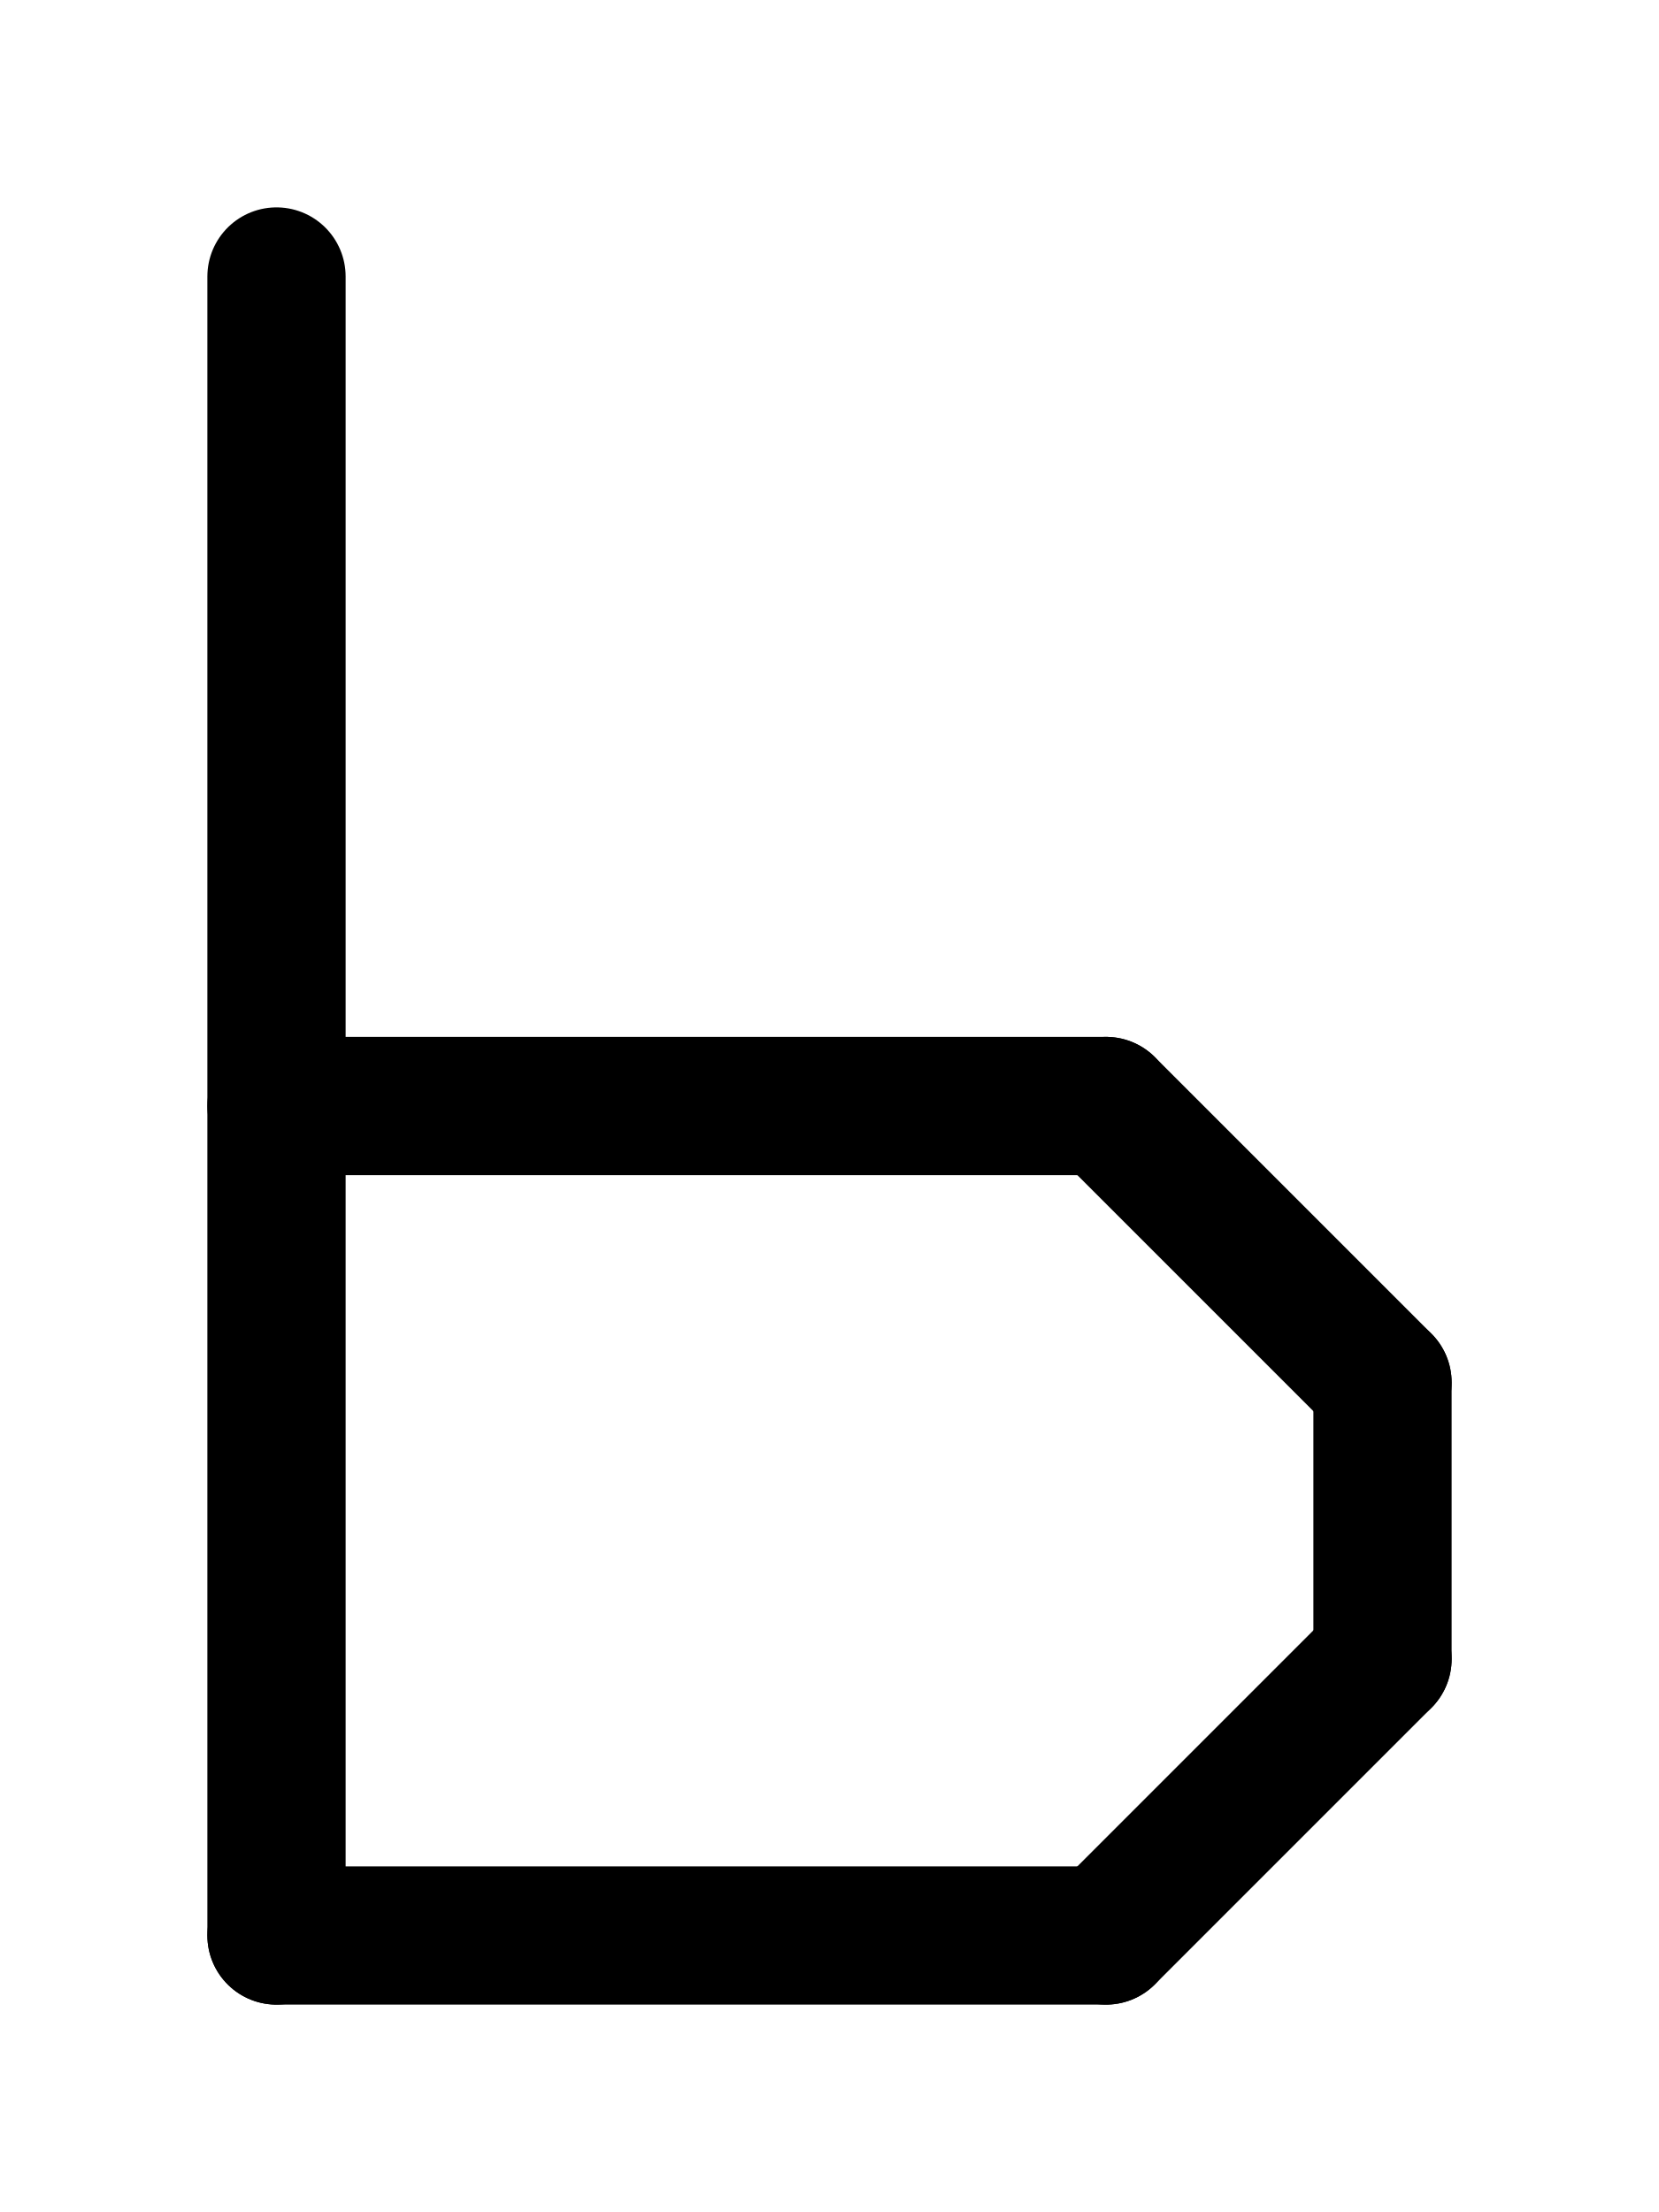
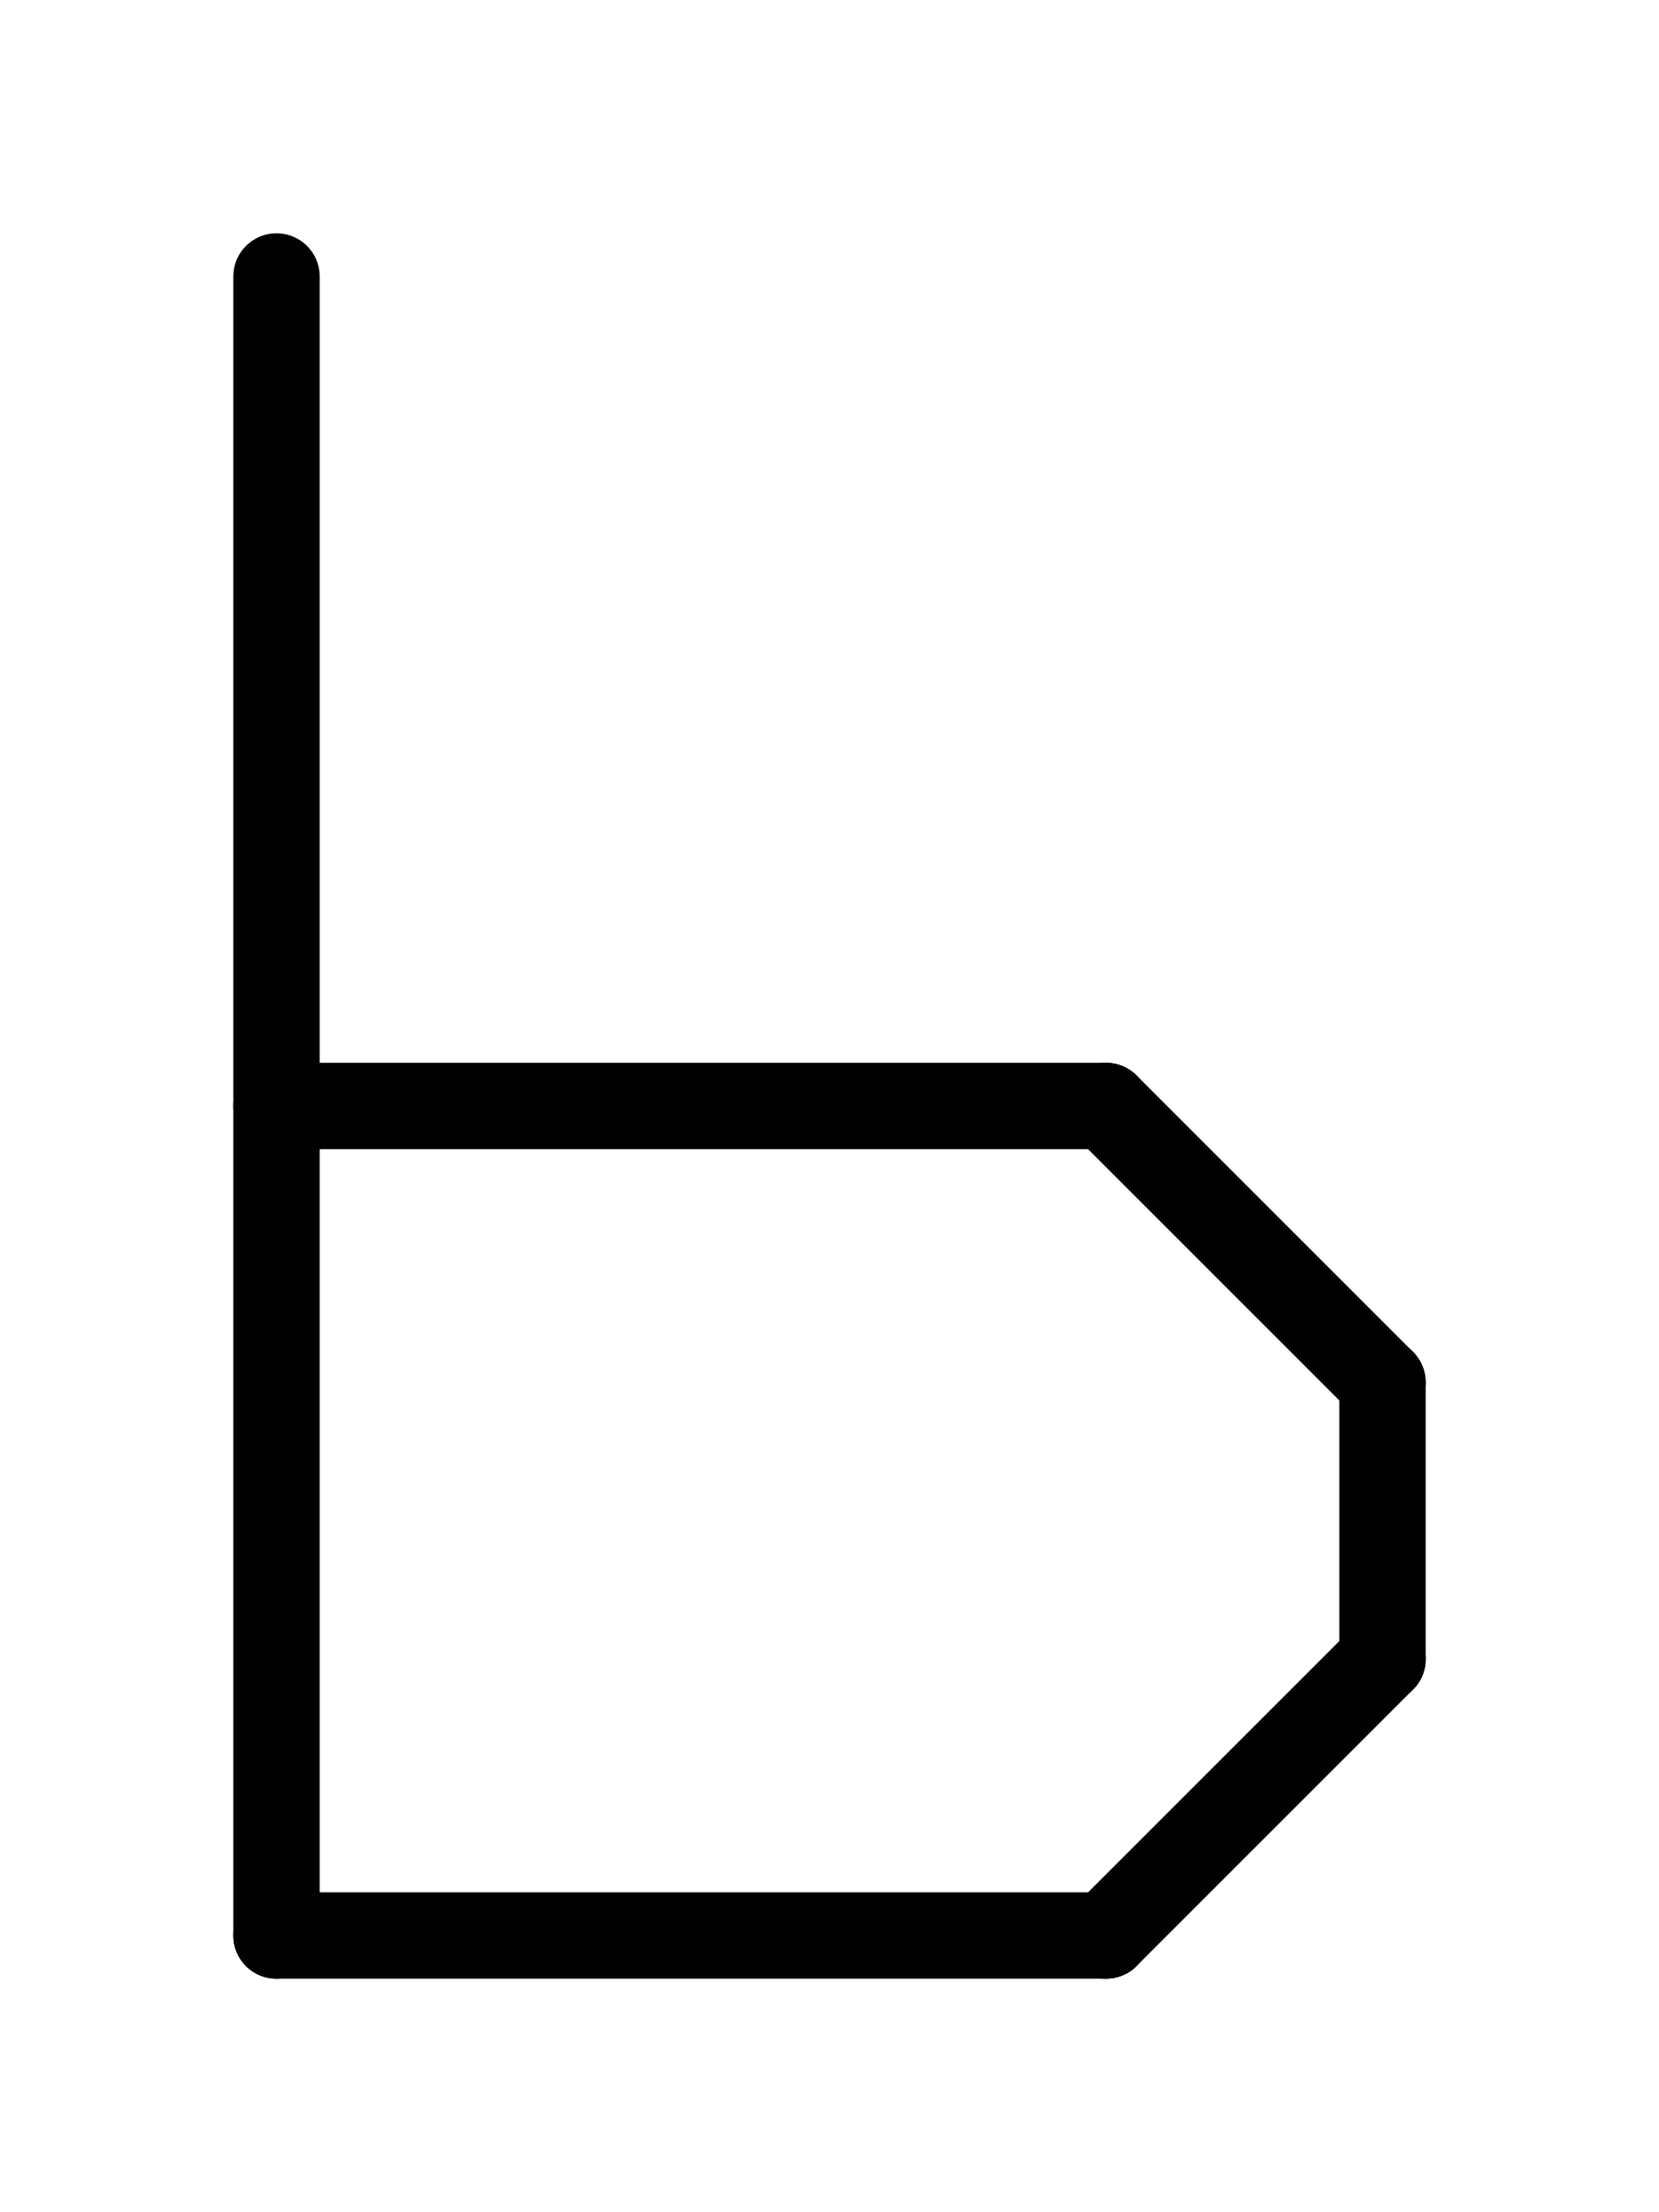
<svg xmlns="http://www.w3.org/2000/svg" viewBox="0 0 768 1024">
-   <path d="M 128 128 l 0 768" stroke-width="64" stroke-linecap="round" stroke="black" />
-   <path d="M 128 896 l 384 0" stroke-width="64" stroke-linecap="round" stroke="black" />
-   <path d="M 512 896 l 128 -128" stroke-width="64" stroke-linecap="round" stroke="black" />
-   <path d="M 640 768 l 0 -128" stroke-width="64" stroke-linecap="round" stroke="black" />
-   <path d="M 640 640 l -128 -128" stroke-width="64" stroke-linecap="round" stroke="black" />
-   <path d="M 512 512 l -384 0" stroke-width="64" stroke-linecap="round" stroke="black" />
+   <path d="M 128 128 l 0 768" stroke-width="40" stroke-linecap="round" stroke="black" />
+   <path d="M 128 896 l 384 0" stroke-width="40" stroke-linecap="round" stroke="black" />
+   <path d="M 512 896 l 128 -128" stroke-width="40" stroke-linecap="round" stroke="black" />
+   <path d="M 640 768 l 0 -128" stroke-width="40" stroke-linecap="round" stroke="black" />
+   <path d="M 640 640 l -128 -128" stroke-width="40" stroke-linecap="round" stroke="black" />
+   <path d="M 512 512 l -384 0" stroke-width="40" stroke-linecap="round" stroke="black" />
</svg>
